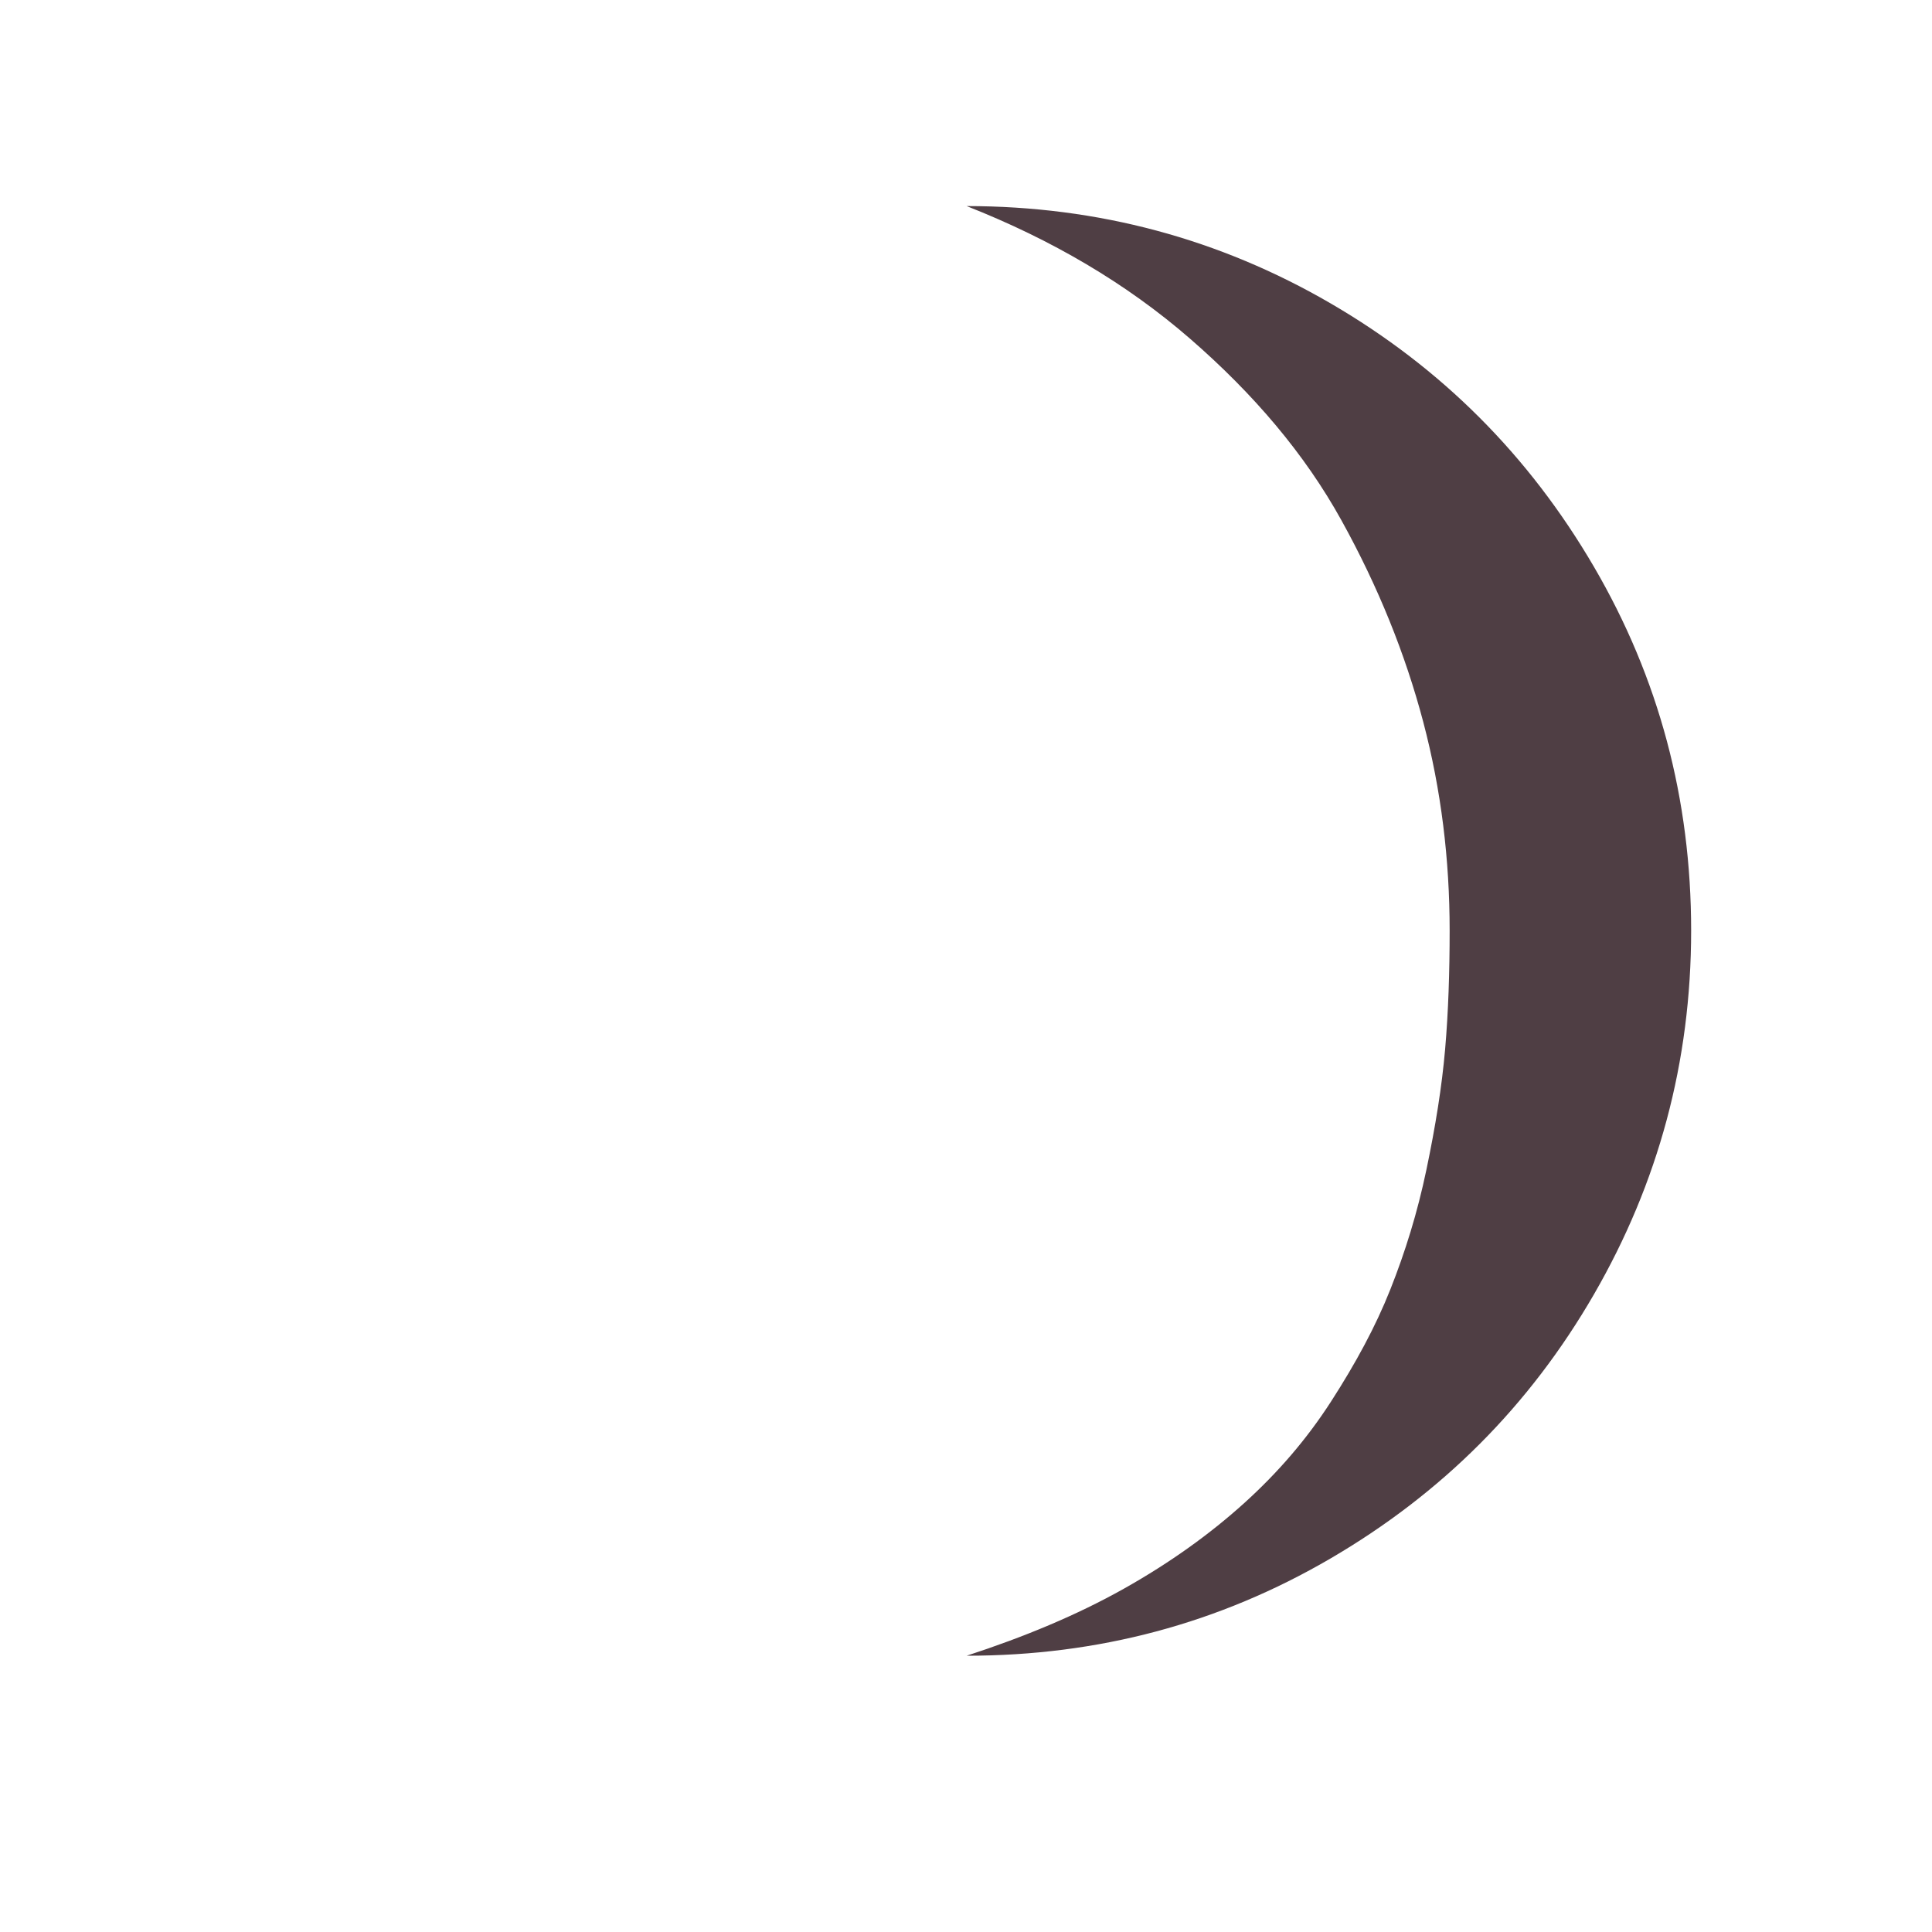
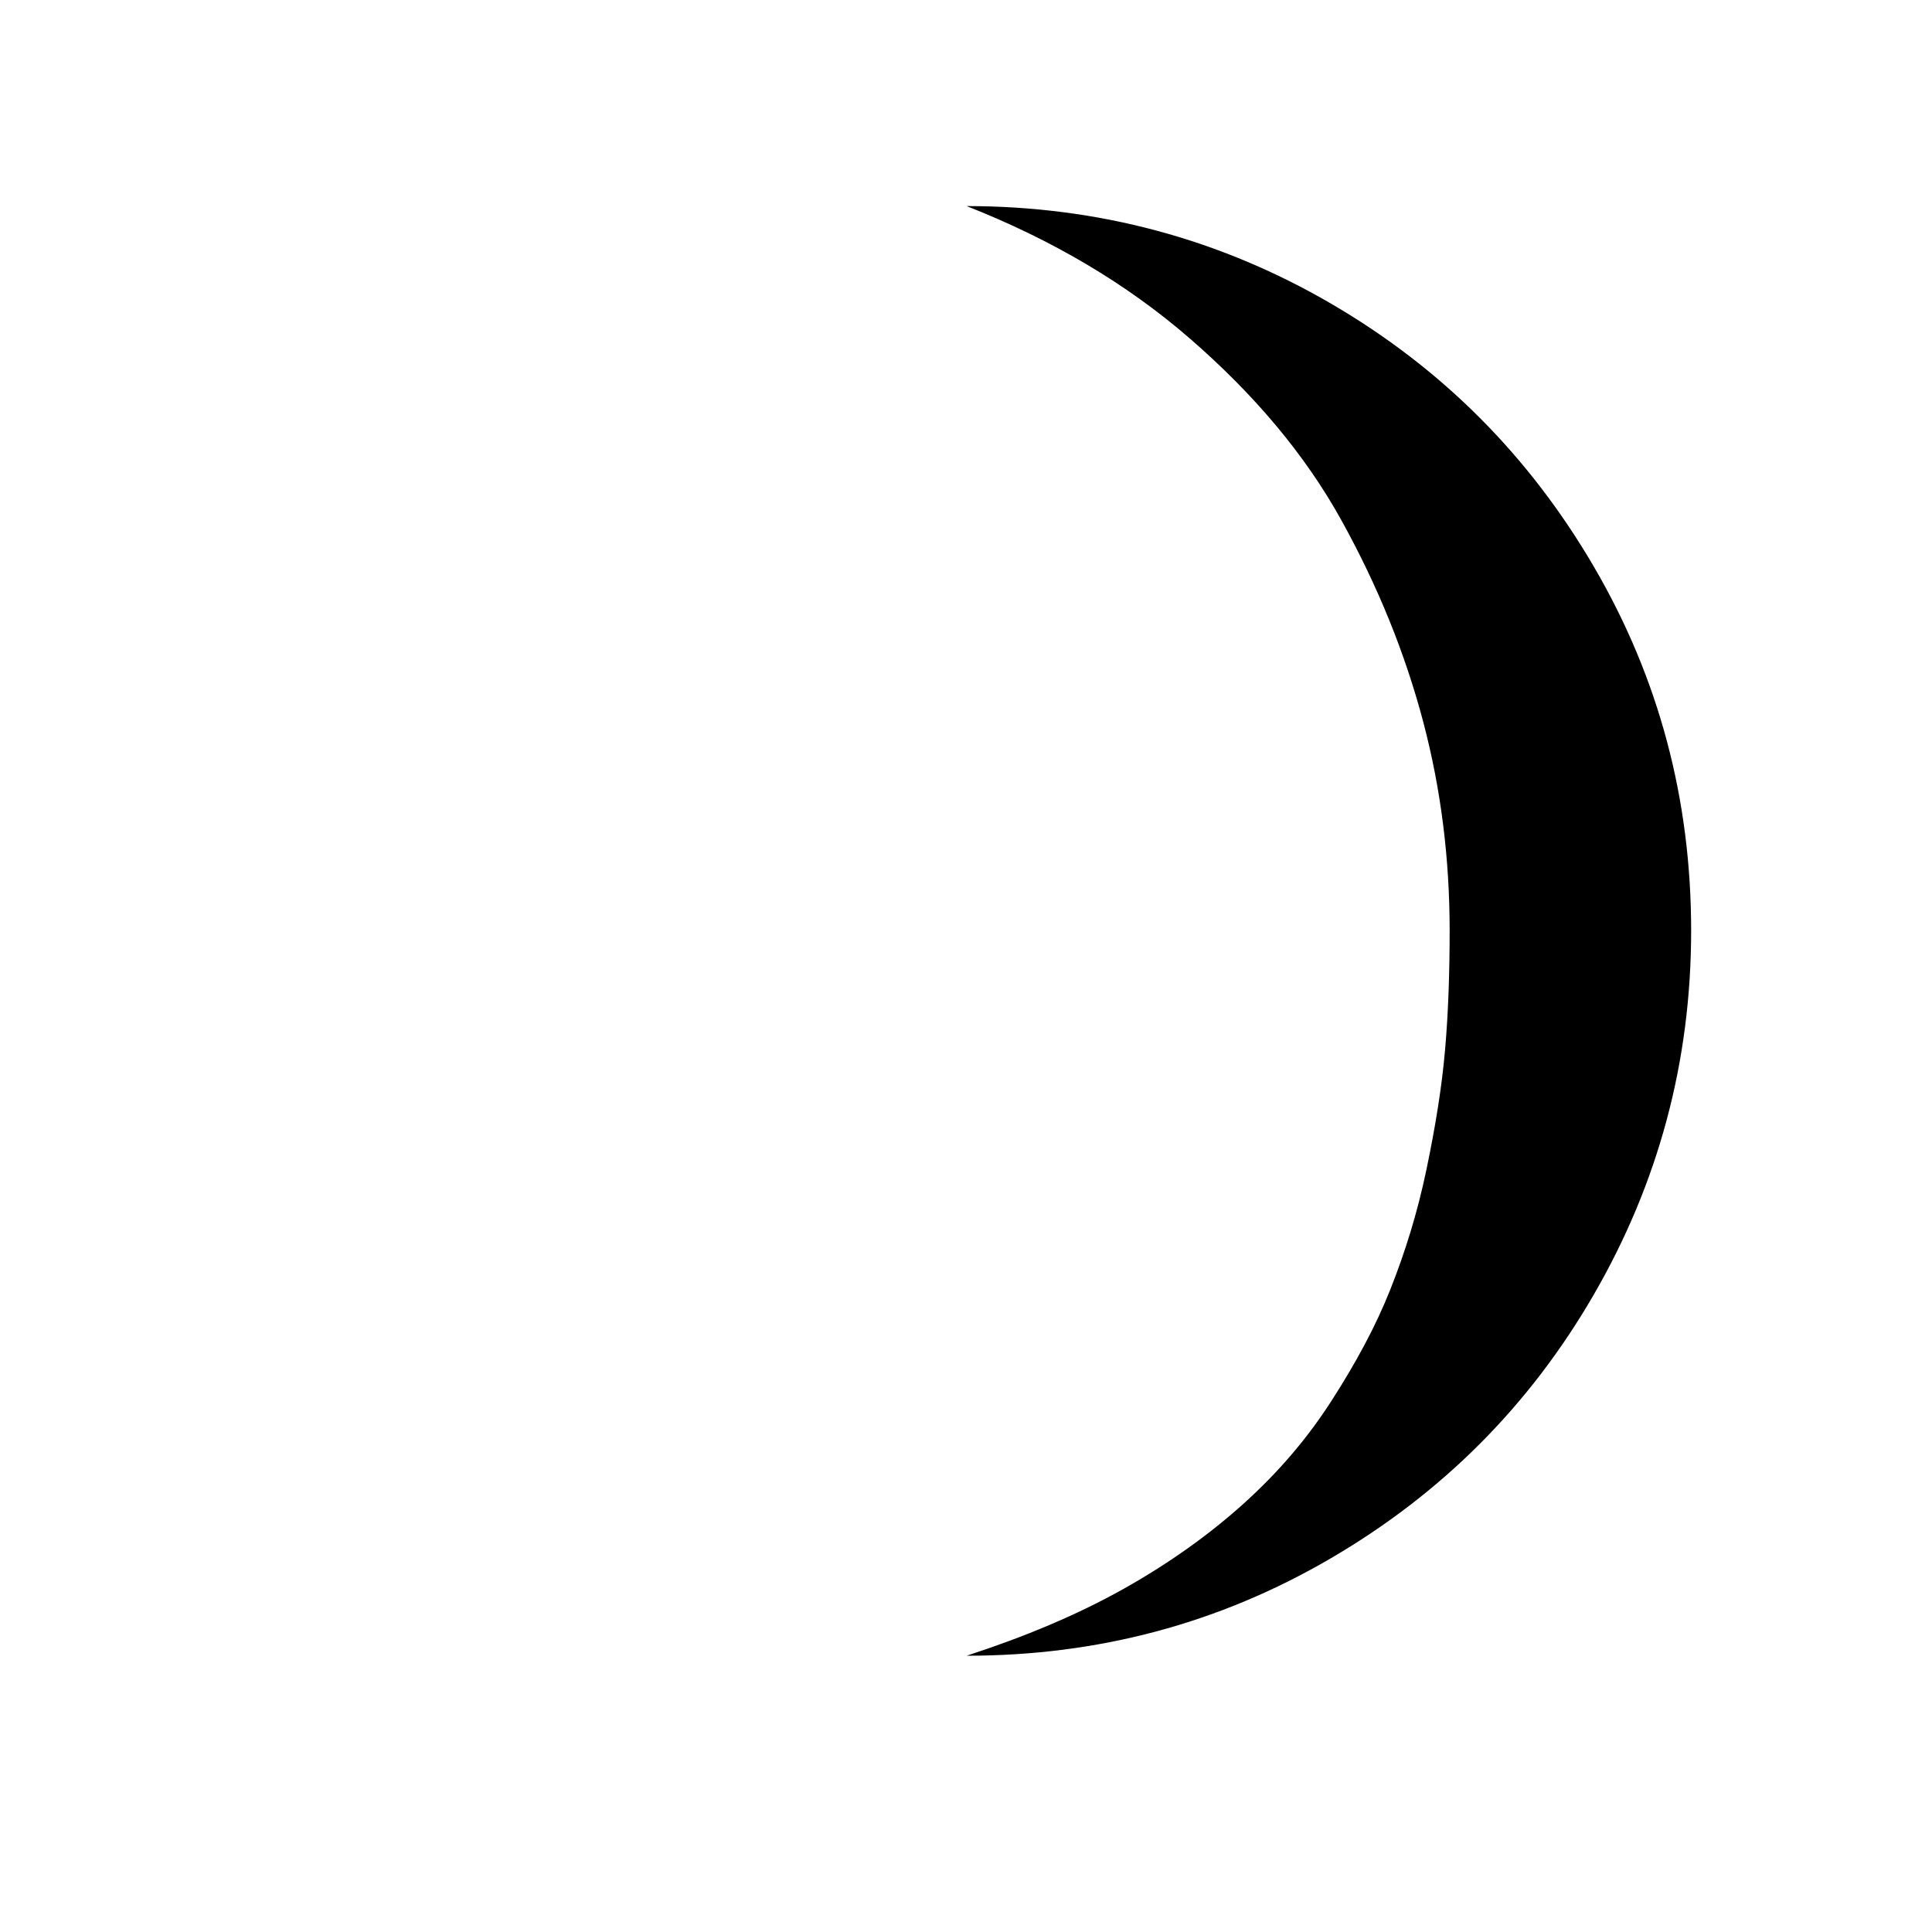
- <svg xmlns="http://www.w3.org/2000/svg" fill="#4F3E44" version="1.1" id="Layer_1" x="0px" y="0px" viewBox="0 0 30 30" style="enable-background:new 0 0 30 30;" xml:space="preserve">
+ <svg xmlns="http://www.w3.org/2000/svg" version="1.1" id="Layer_1" x="0px" y="0px" viewBox="0 0 30 30" style="enable-background:new 0 0 30 30;" xml:space="preserve">
  <path d="M15.01,25.71c2.04,0,3.92-0.5,5.65-1.51s3.09-2.37,4.09-4.1s1.51-3.61,1.51-5.65s-0.5-3.92-1.51-5.65s-2.37-3.09-4.09-4.09  s-3.61-1.51-5.65-1.51c1.32,0.52,2.48,1.2,3.47,2.06s1.78,1.79,2.35,2.82s0.99,2.07,1.27,3.13s0.41,2.14,0.41,3.24  c0,0.64-0.02,1.26-0.07,1.84c-0.05,0.58-0.15,1.2-0.29,1.87s-0.33,1.28-0.56,1.86s-0.54,1.15-0.92,1.74s-0.83,1.11-1.35,1.58  s-1.14,0.92-1.87,1.33S15.9,25.42,15.01,25.71z" />
</svg>
